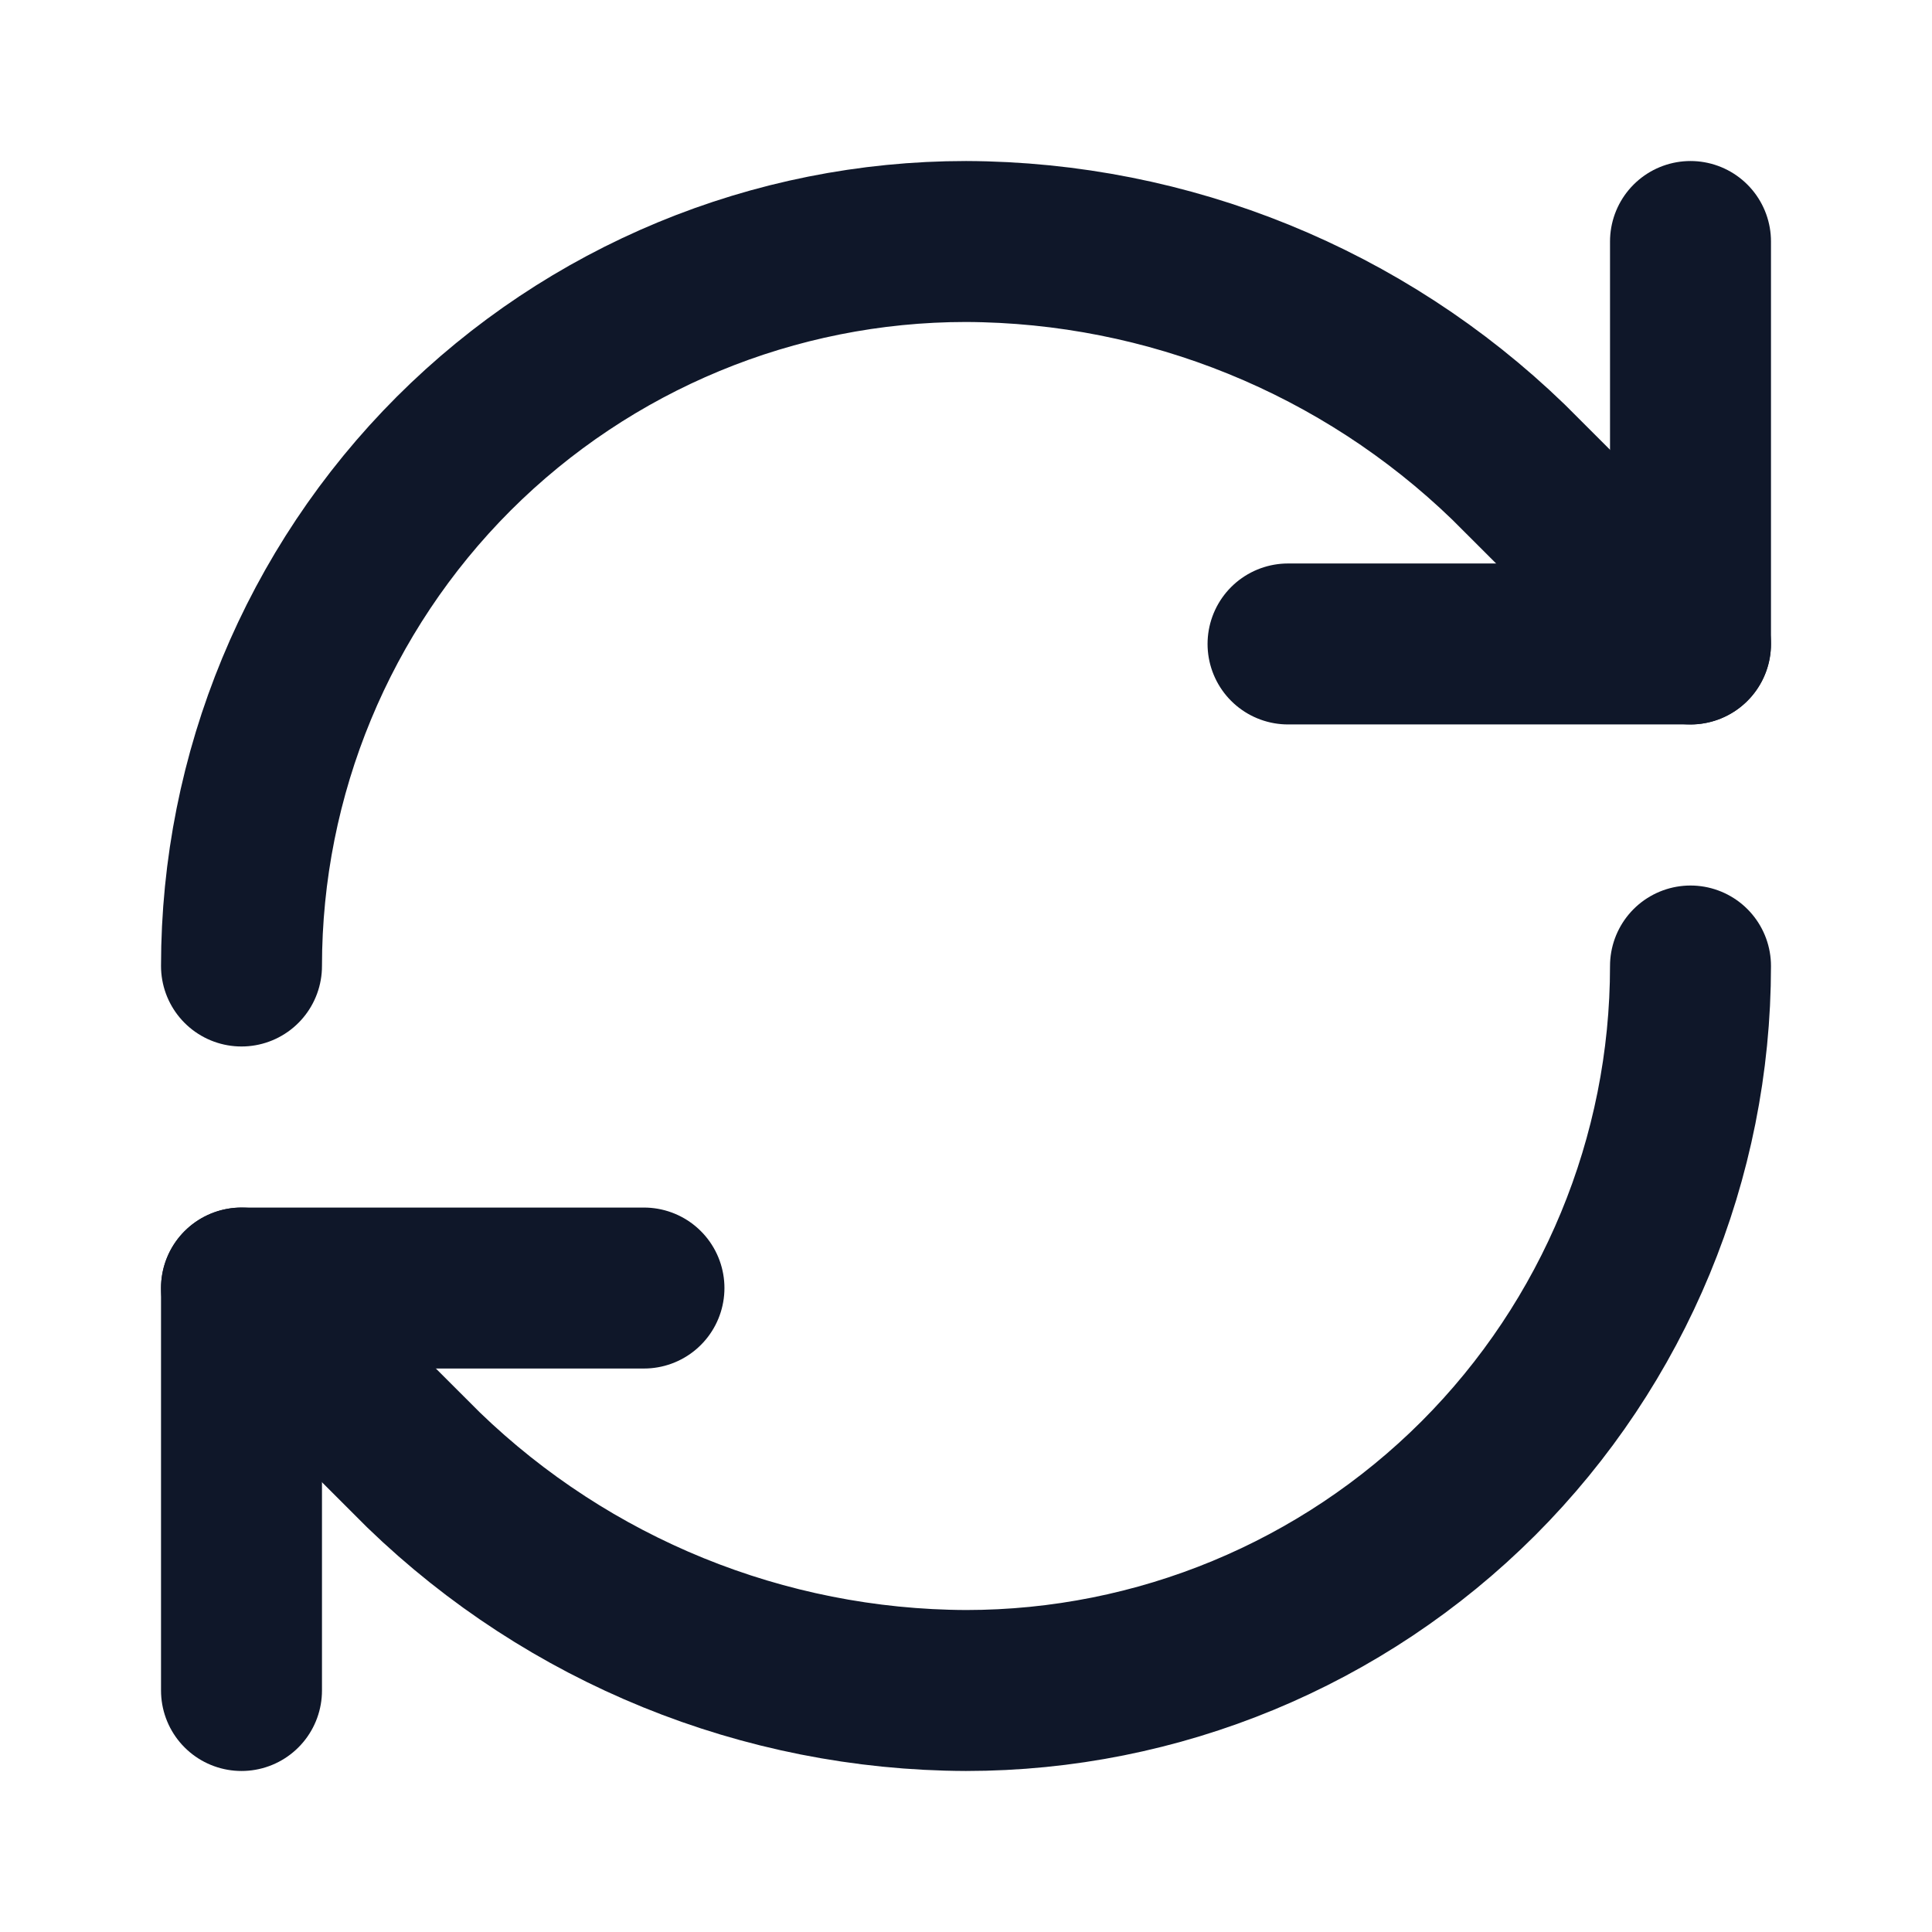
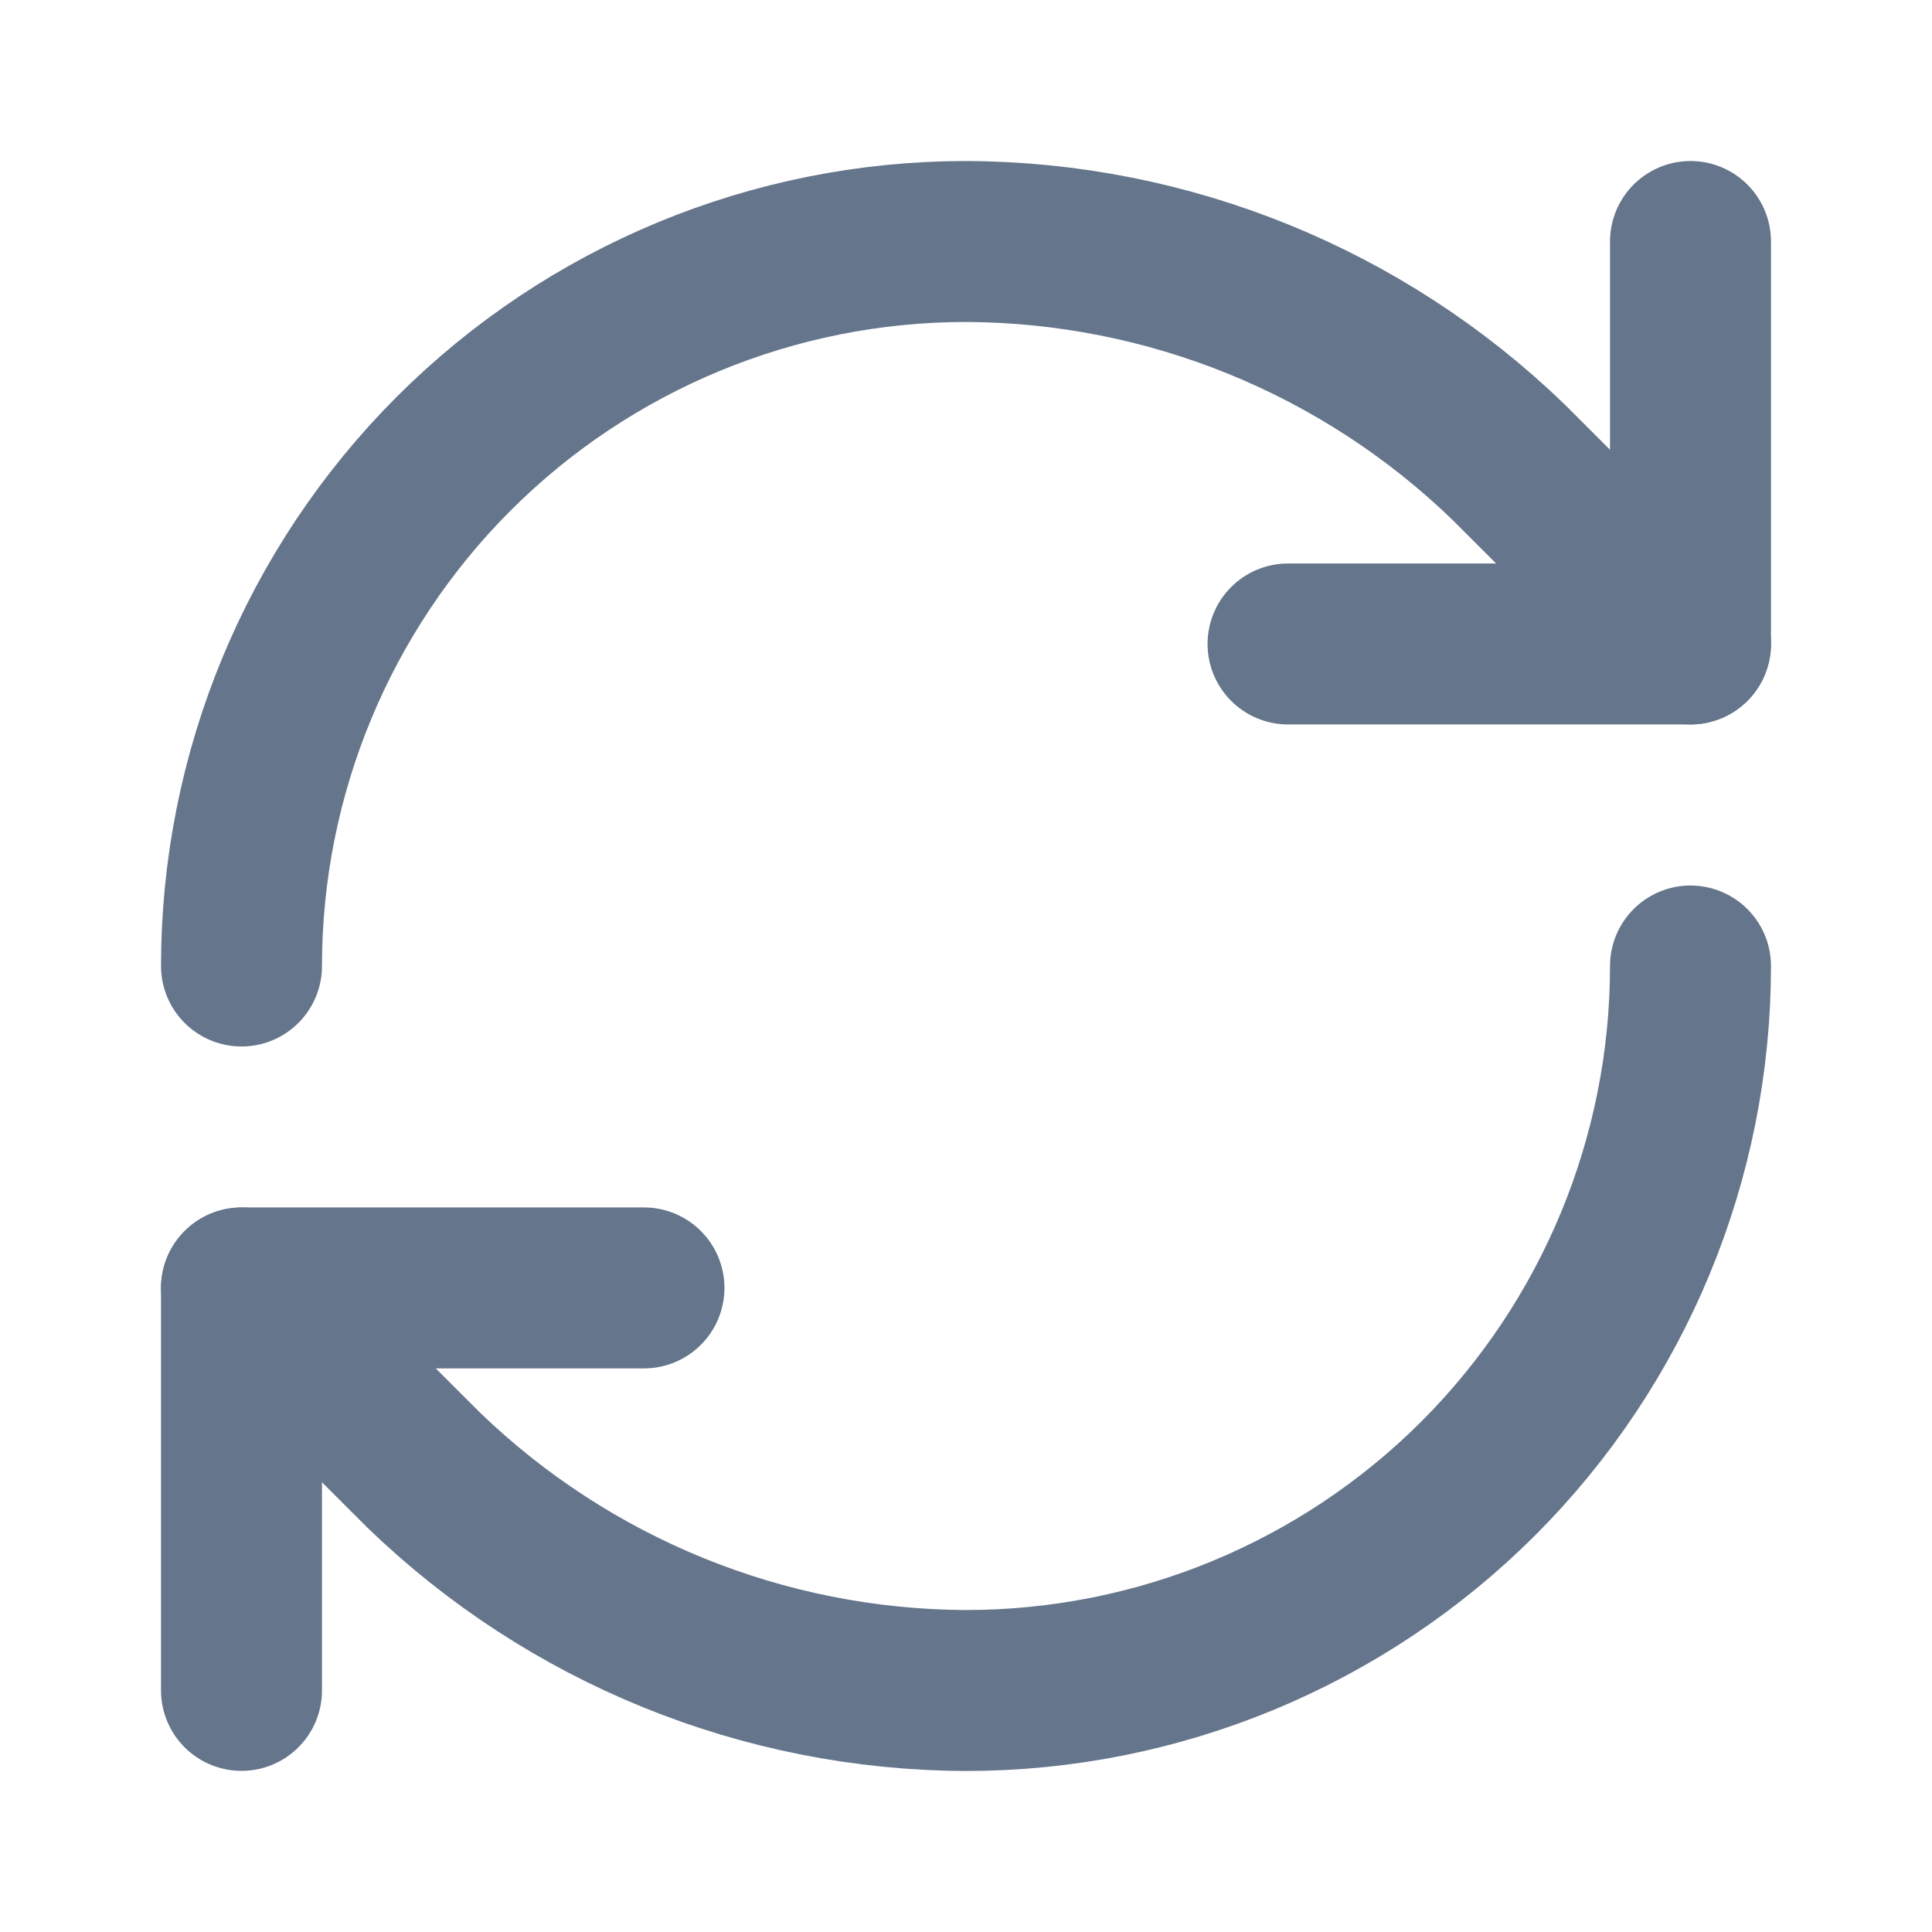
<svg xmlns="http://www.w3.org/2000/svg" width="16" height="16" viewBox="0 0 16 16" fill="none">
-   <path d="M2 8C2 6.409 2.632 4.883 3.757 3.757C4.883 2.632 6.409 2 8 2C9.677 2.006 11.287 2.661 12.493 3.827L14 5.333" stroke="#0F1729" stroke-width="1.333" stroke-linecap="round" stroke-linejoin="round" />
-   <path d="M14 2V5.333H10.667" stroke="#0F1729" stroke-width="1.333" stroke-linecap="round" stroke-linejoin="round" />
-   <path d="M14 8C14 9.591 13.368 11.117 12.243 12.243C11.117 13.368 9.591 14 8 14C6.323 13.994 4.713 13.339 3.507 12.173L2 10.667" stroke="#0F1729" stroke-width="1.333" stroke-linecap="round" stroke-linejoin="round" />
-   <path d="M5.333 10.667H2V14" stroke="#0F1729" stroke-width="1.333" stroke-linecap="round" stroke-linejoin="round" />
+   <path d="M2 8C2 6.409 2.632 4.883 3.757 3.757C4.883 2.632 6.409 2 8 2C9.677 2.006 11.287 2.661 12.493 3.827L14 5.333" stroke="#65758B" stroke-width="1.333" stroke-linecap="round" stroke-linejoin="round" />
+   <path d="M14 2V5.333H10.667" stroke="#65758B" stroke-width="1.333" stroke-linecap="round" stroke-linejoin="round" />
+   <path d="M14 8C14 9.591 13.368 11.117 12.243 12.243C11.117 13.368 9.591 14 8 14C6.323 13.994 4.713 13.339 3.507 12.173L2 10.667" stroke="#65758B" stroke-width="1.333" stroke-linecap="round" stroke-linejoin="round" />
+   <path d="M5.333 10.666H2V13.999" stroke="#65758B" stroke-width="1.333" stroke-linecap="round" stroke-linejoin="round" />
</svg>
